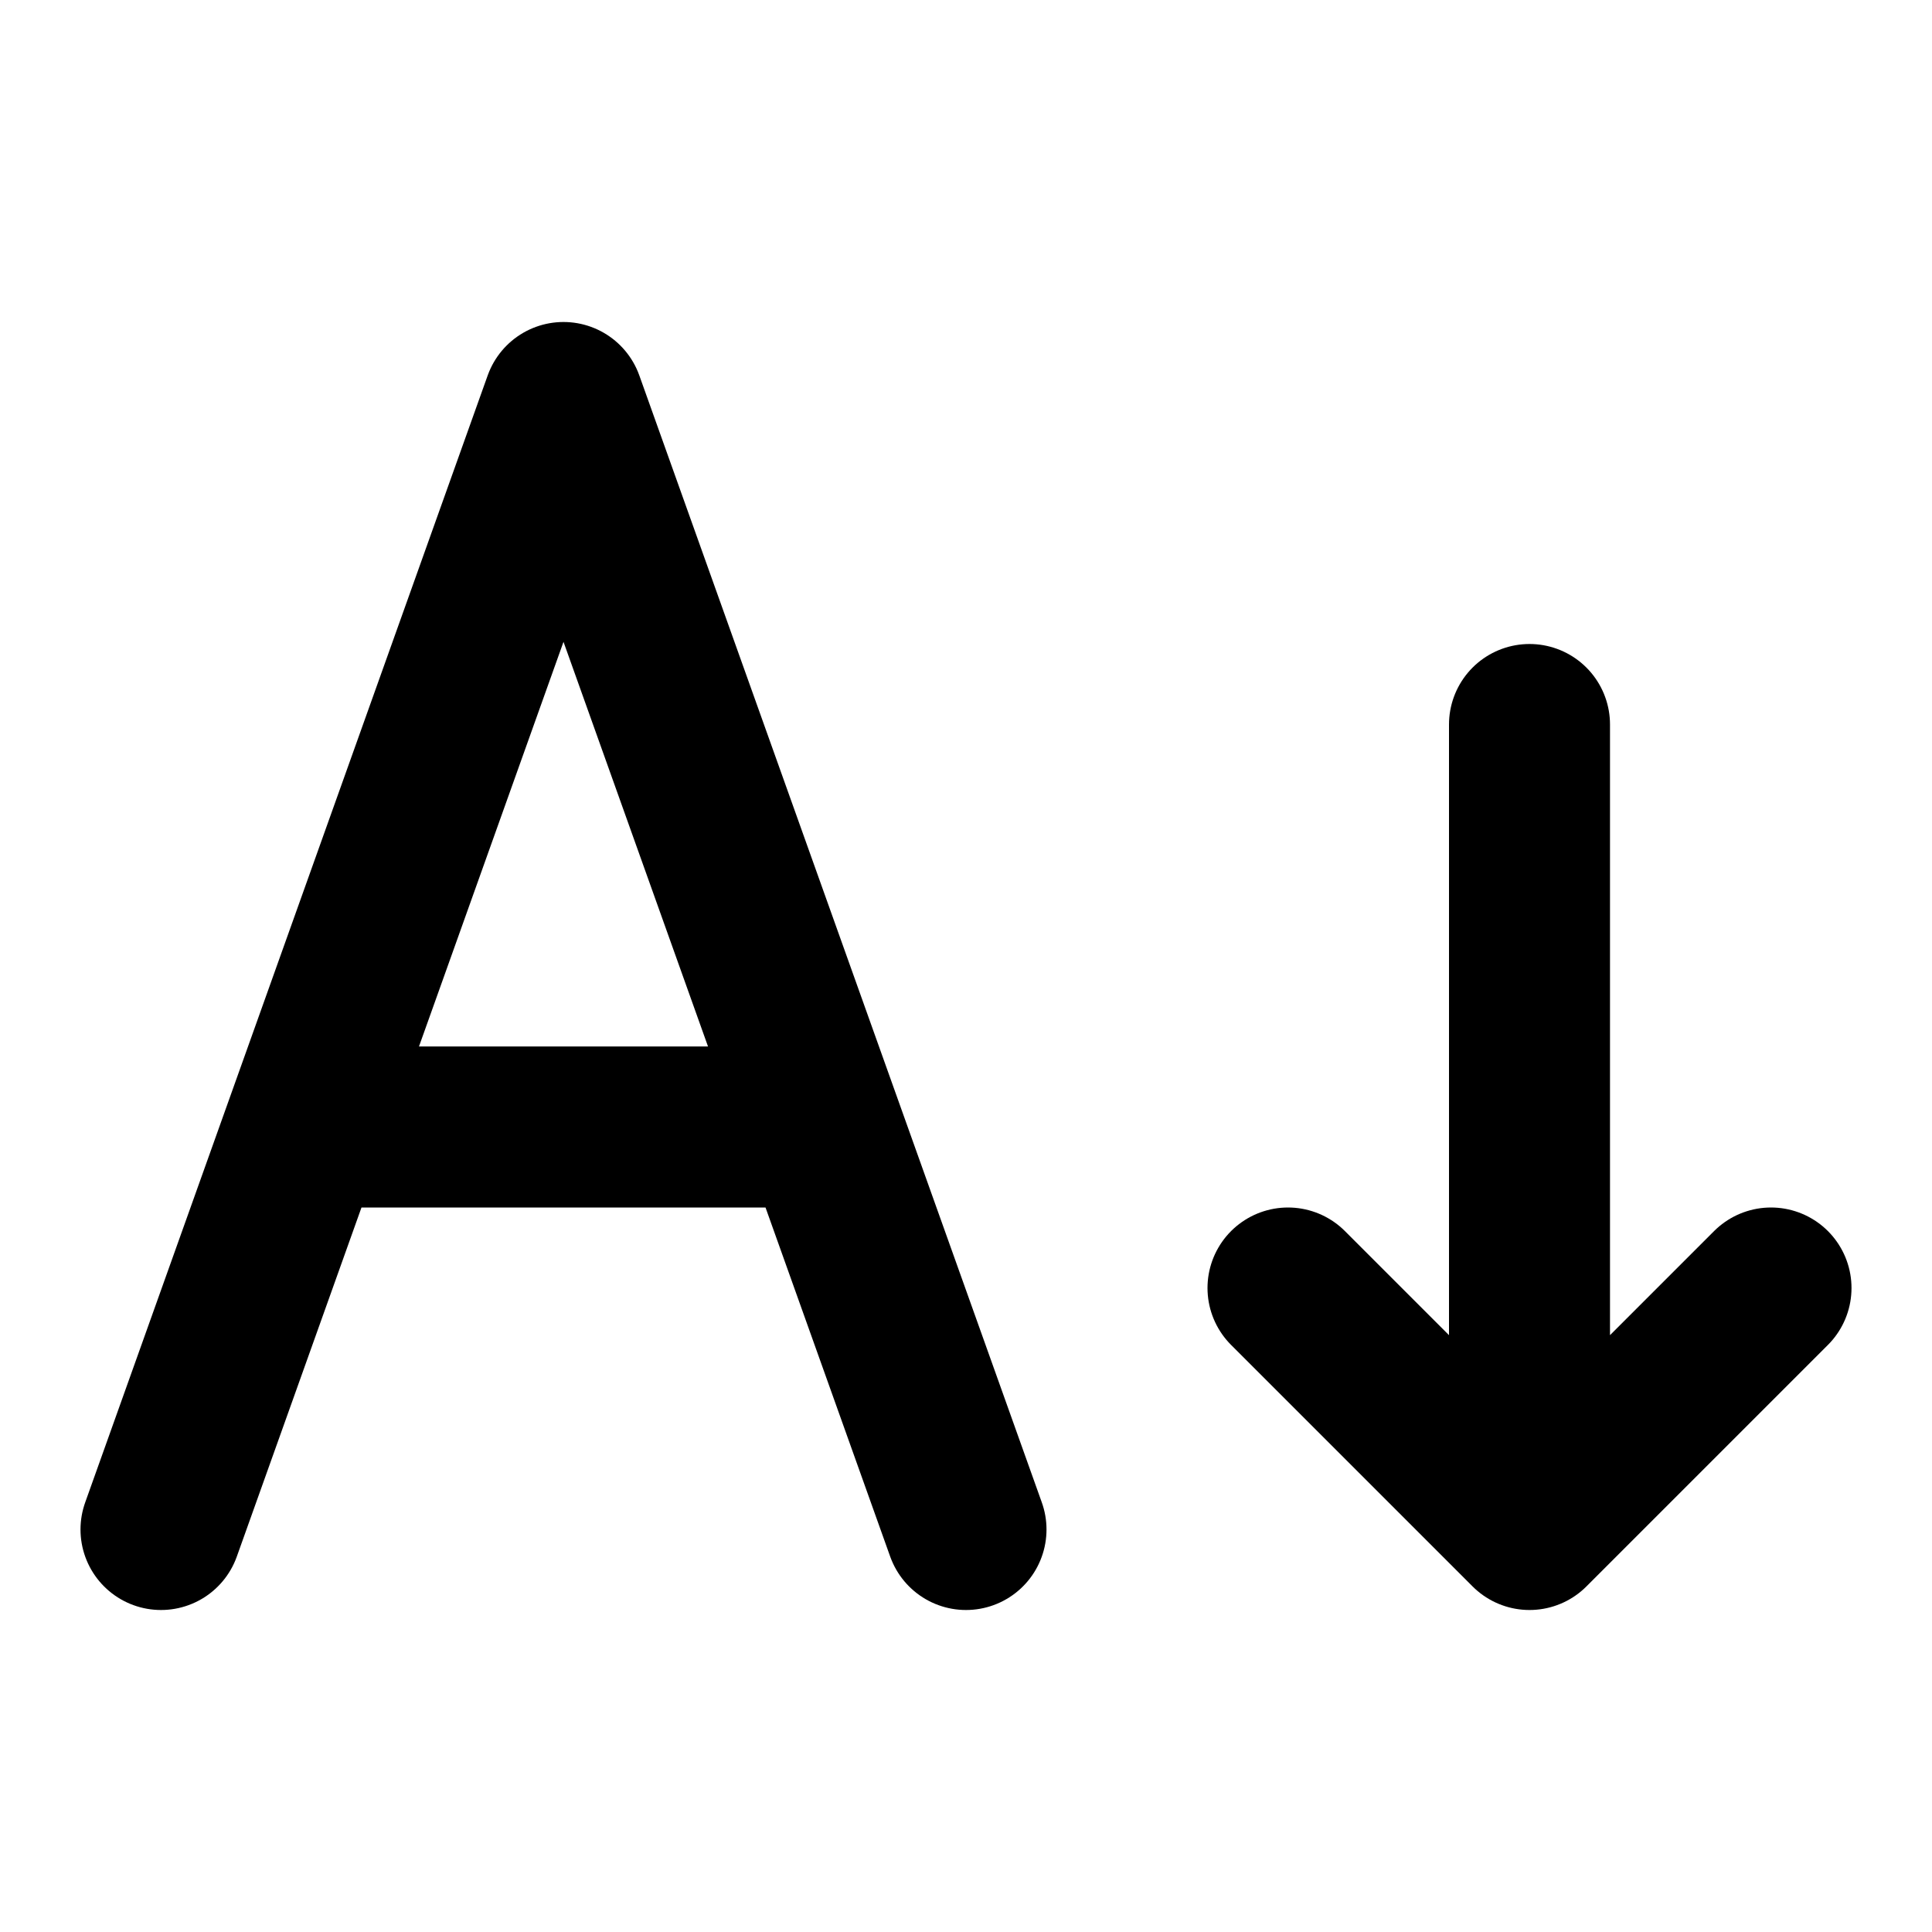
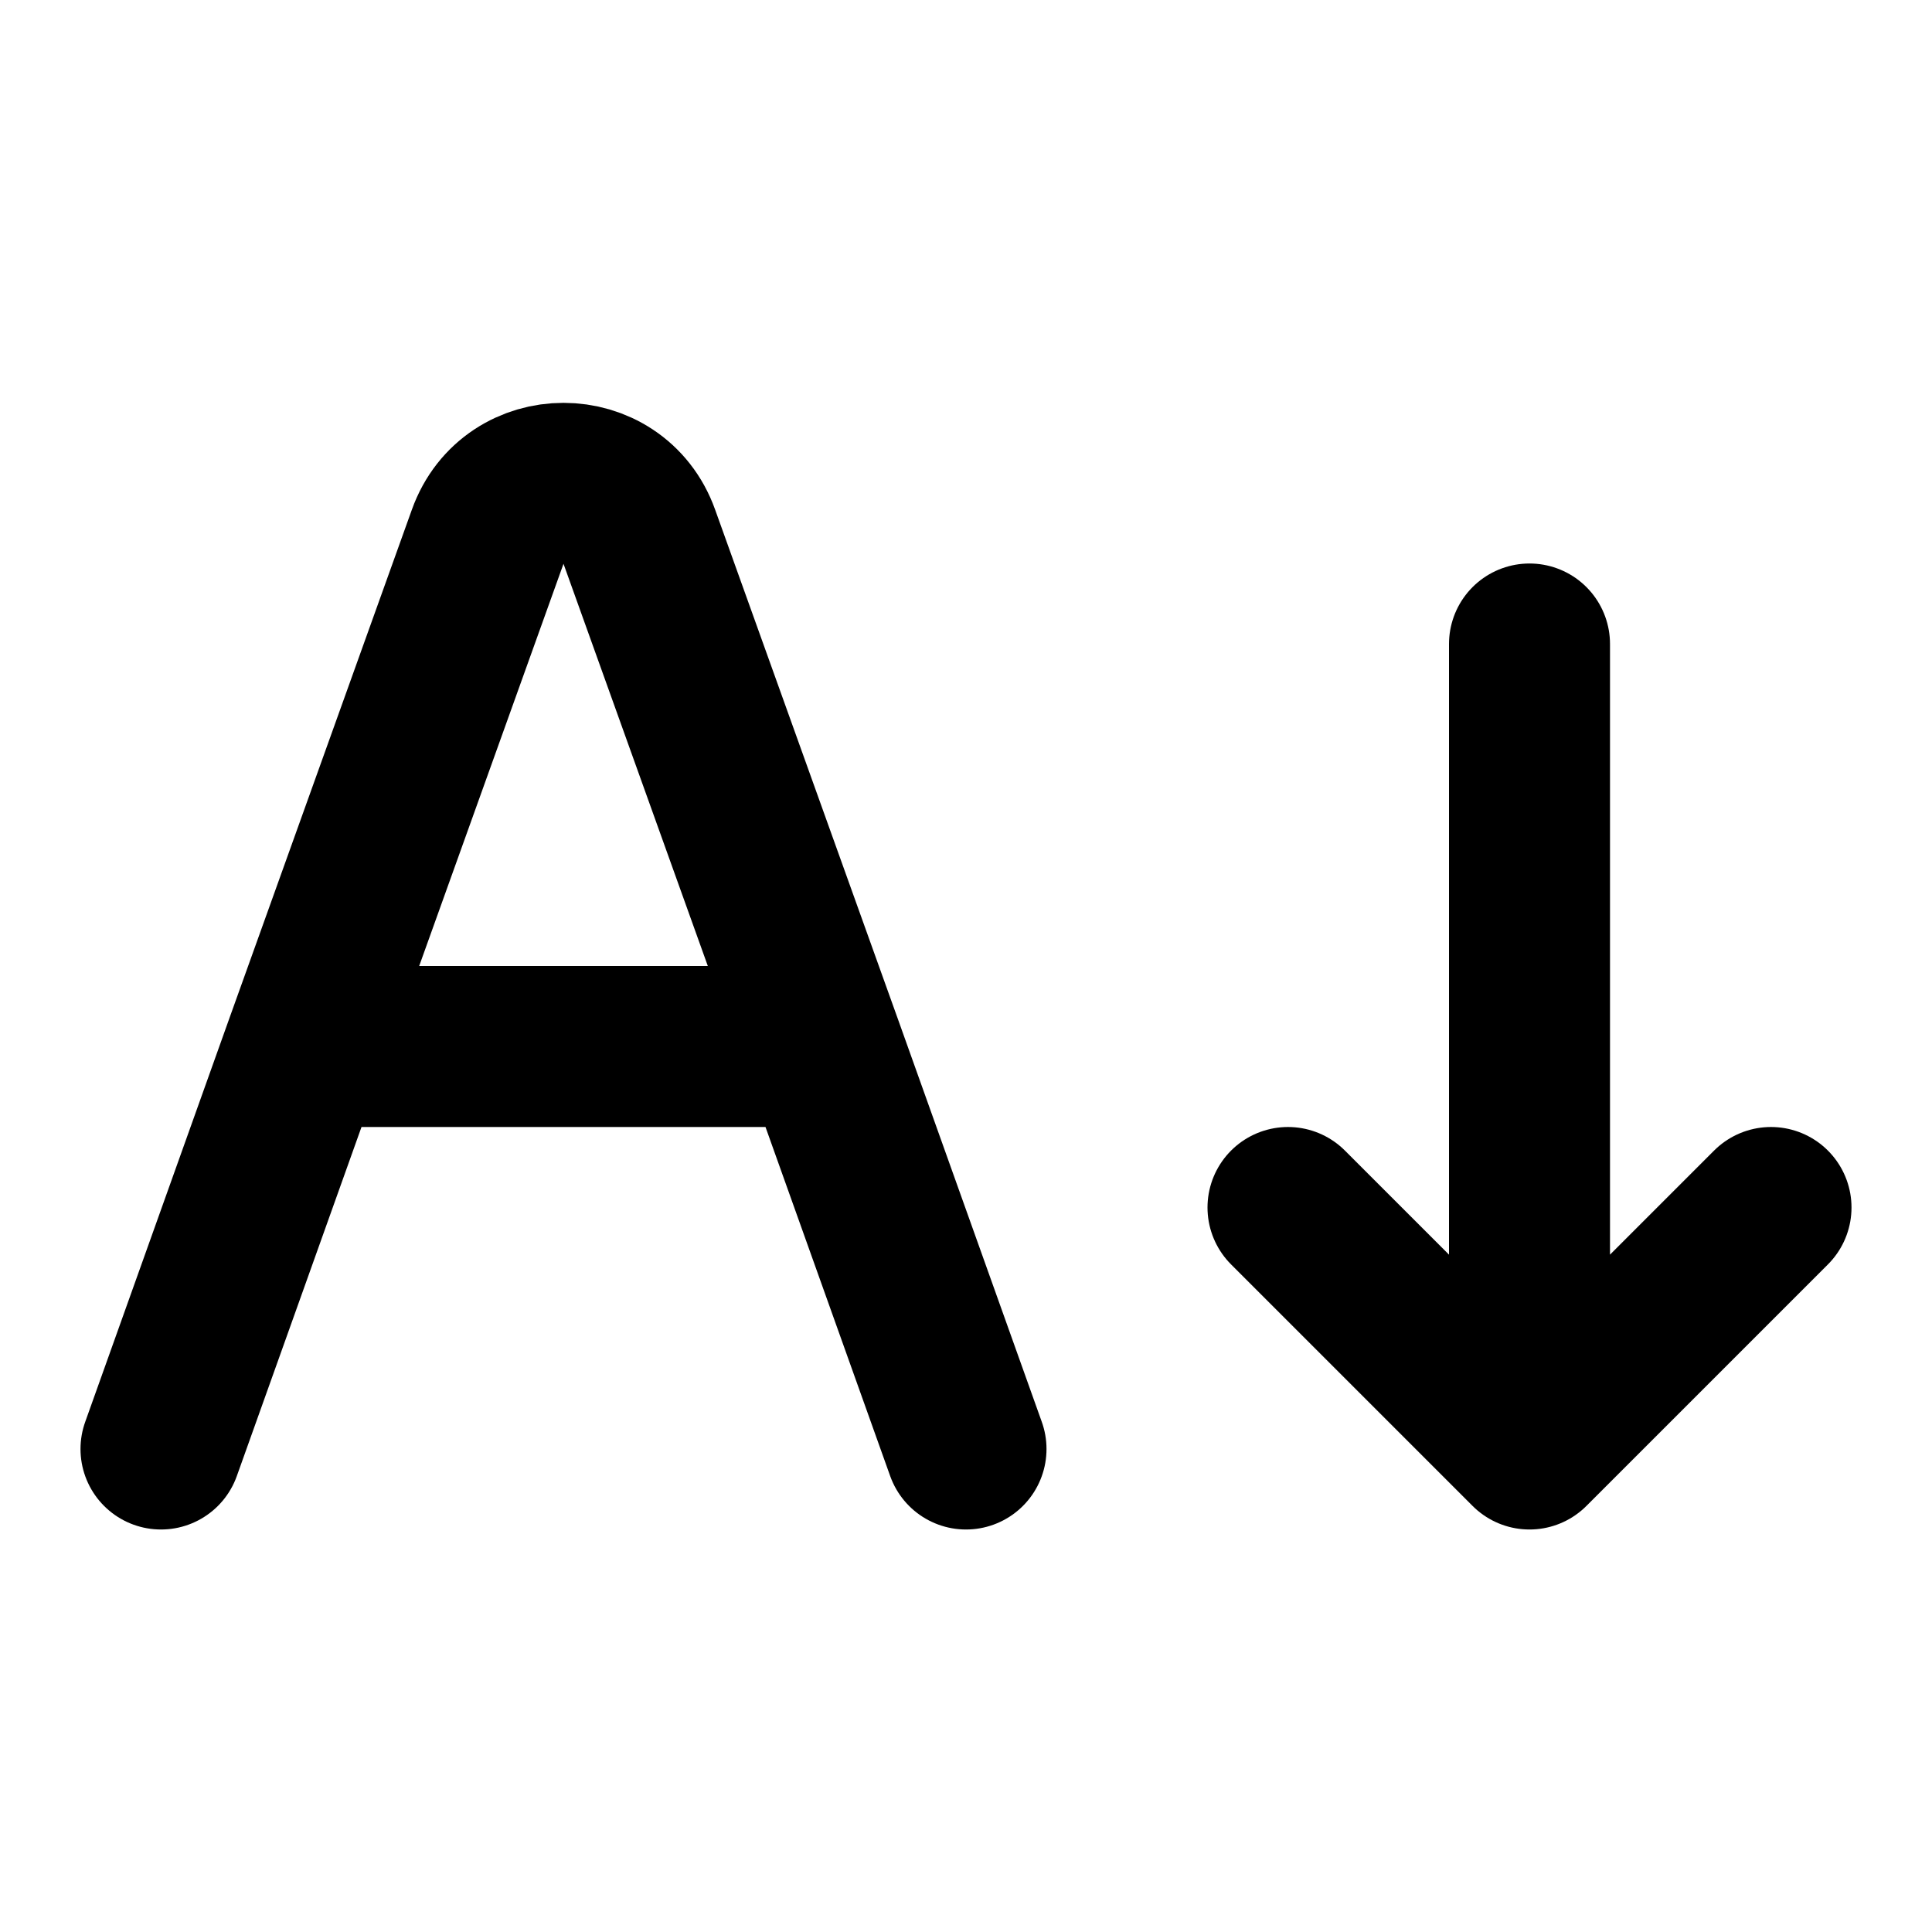
<svg xmlns="http://www.w3.org/2000/svg" width="24" height="24" fill="none" stroke="currentColor" stroke-linecap="round" stroke-linejoin="round" stroke-width="2" aria-hidden="true" viewBox="0 0 24 24">
-   <path d="M2 19 7 5l5 14m-8.214-5h6.428M19 9v10m-3-3 3 3 3-3" />
+   <path d="m2 18 1.786-5 2.272-6.332c.316-.885 1.568-.885 1.884 0L10.214 13 12 18m-1.786-5H3.786M19 8v10m-3-3 3 3 3-3" />
</svg>
